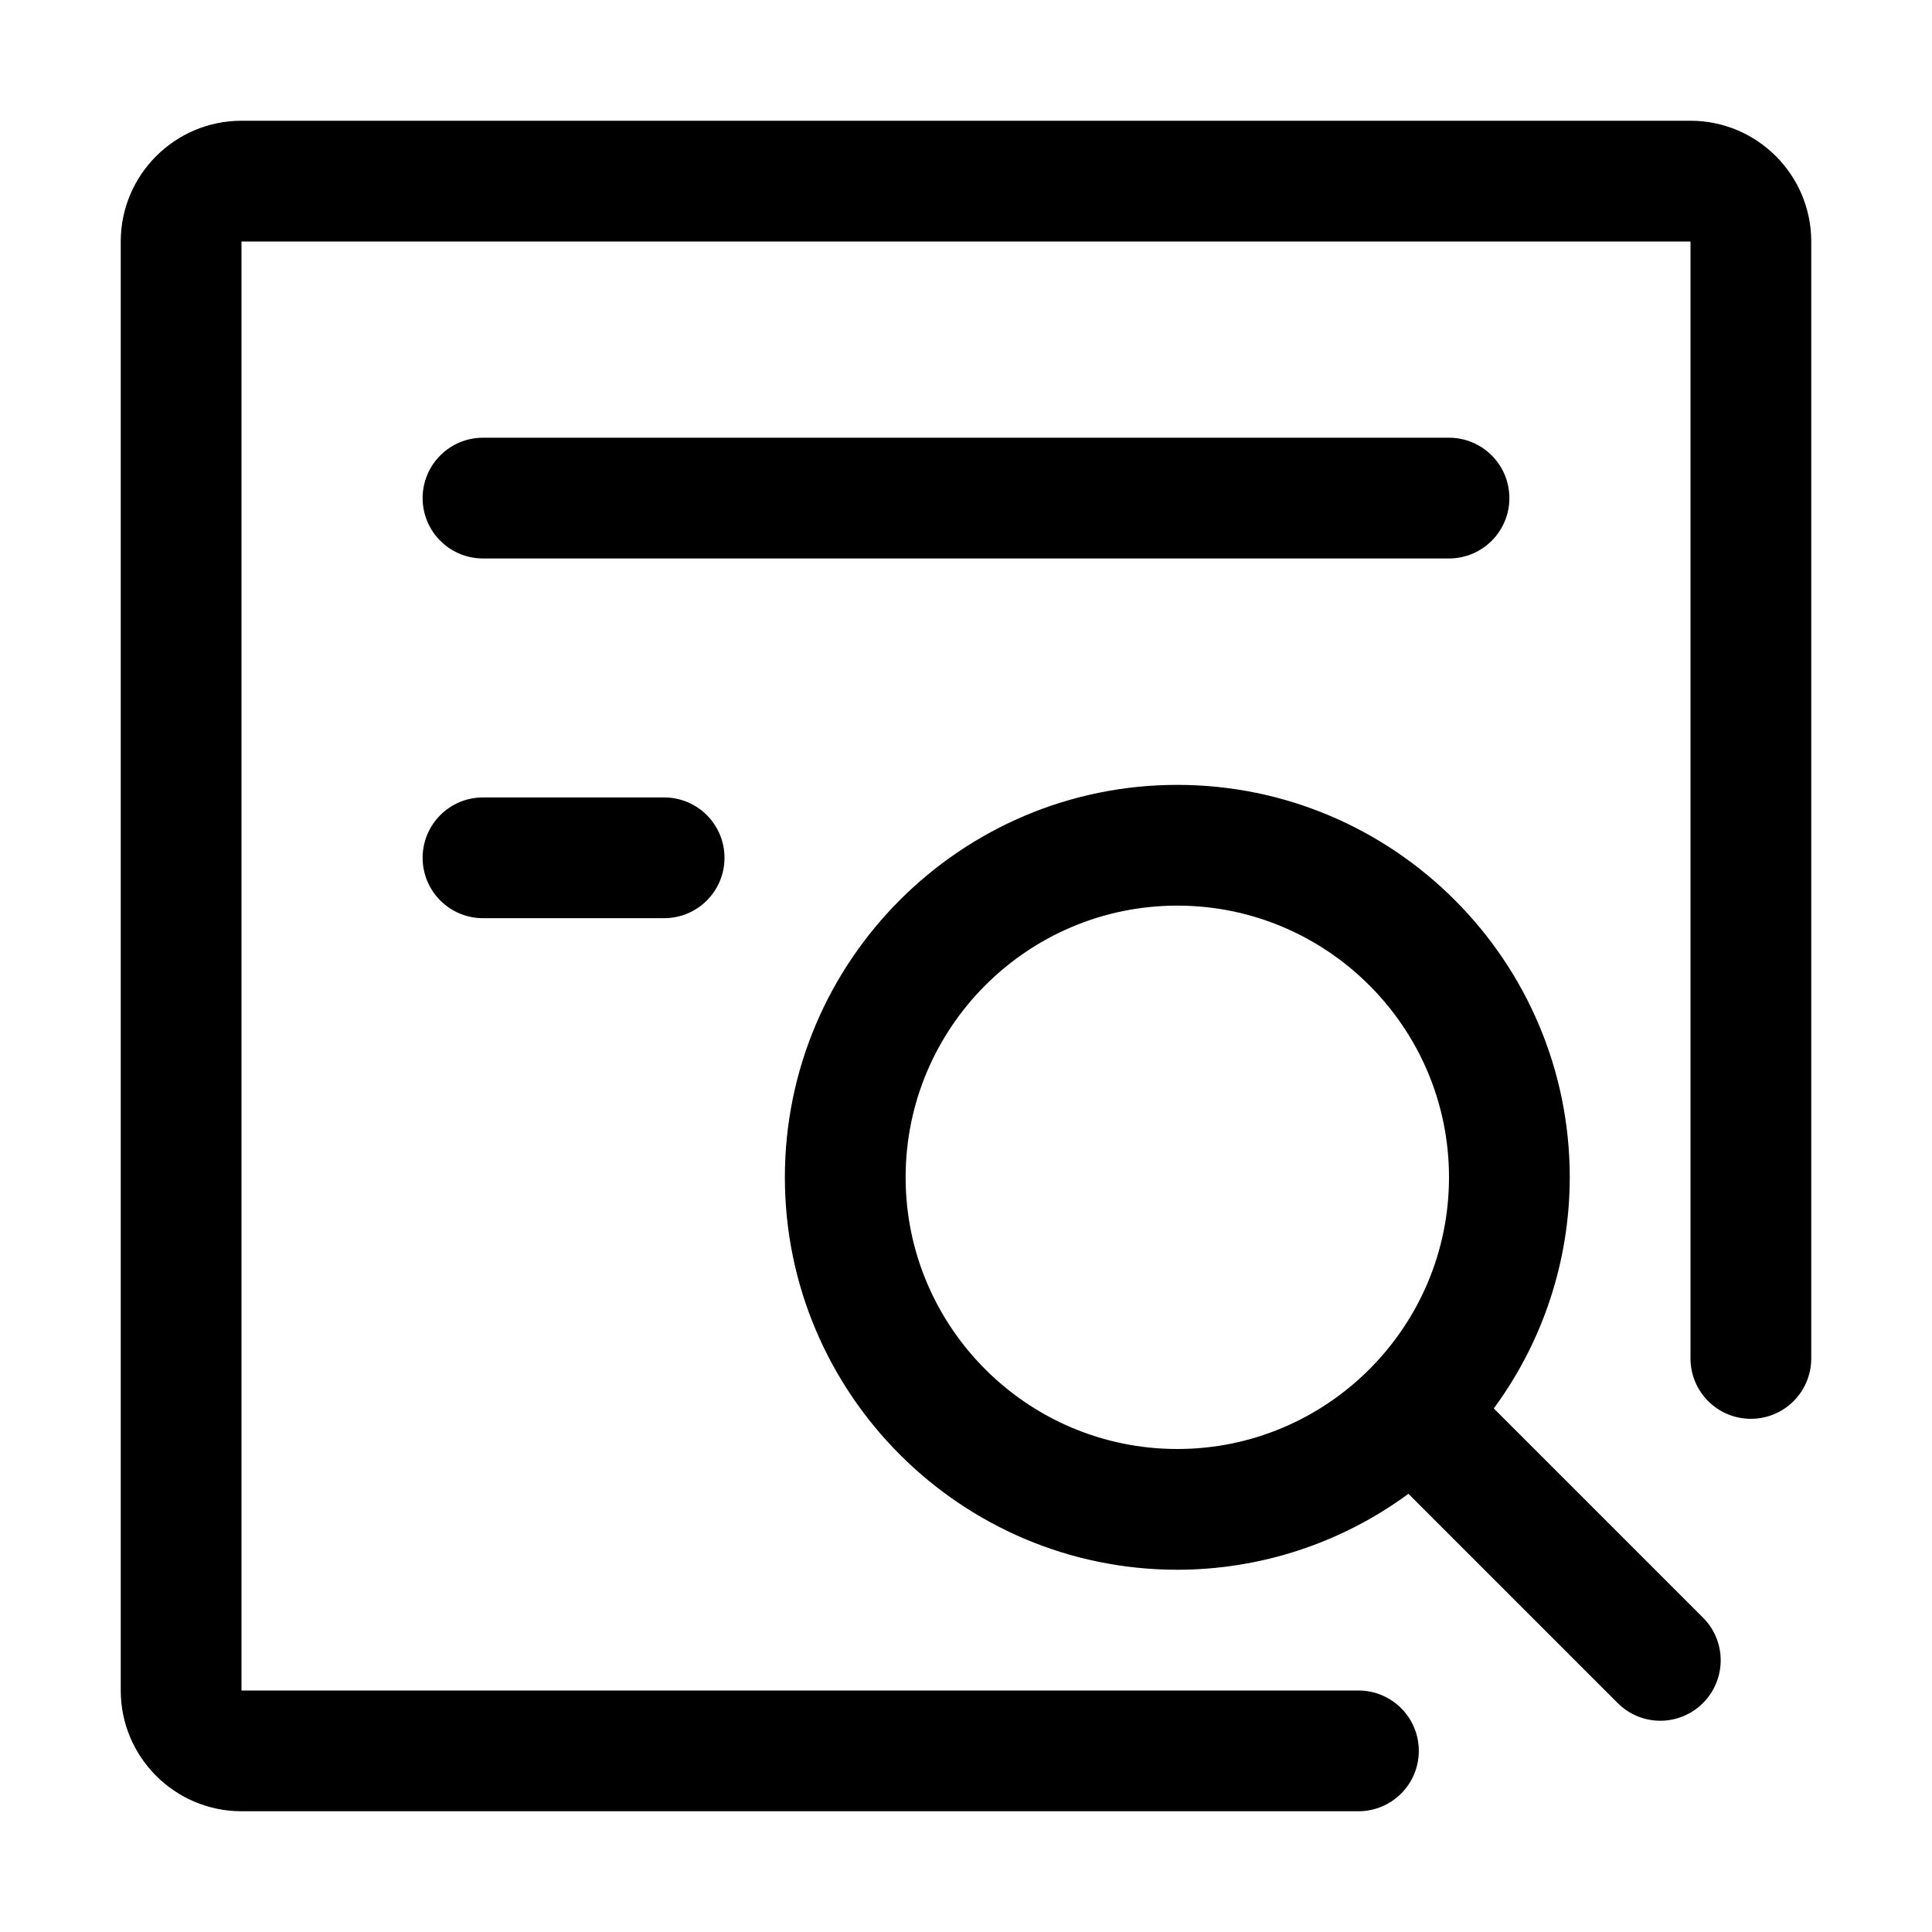
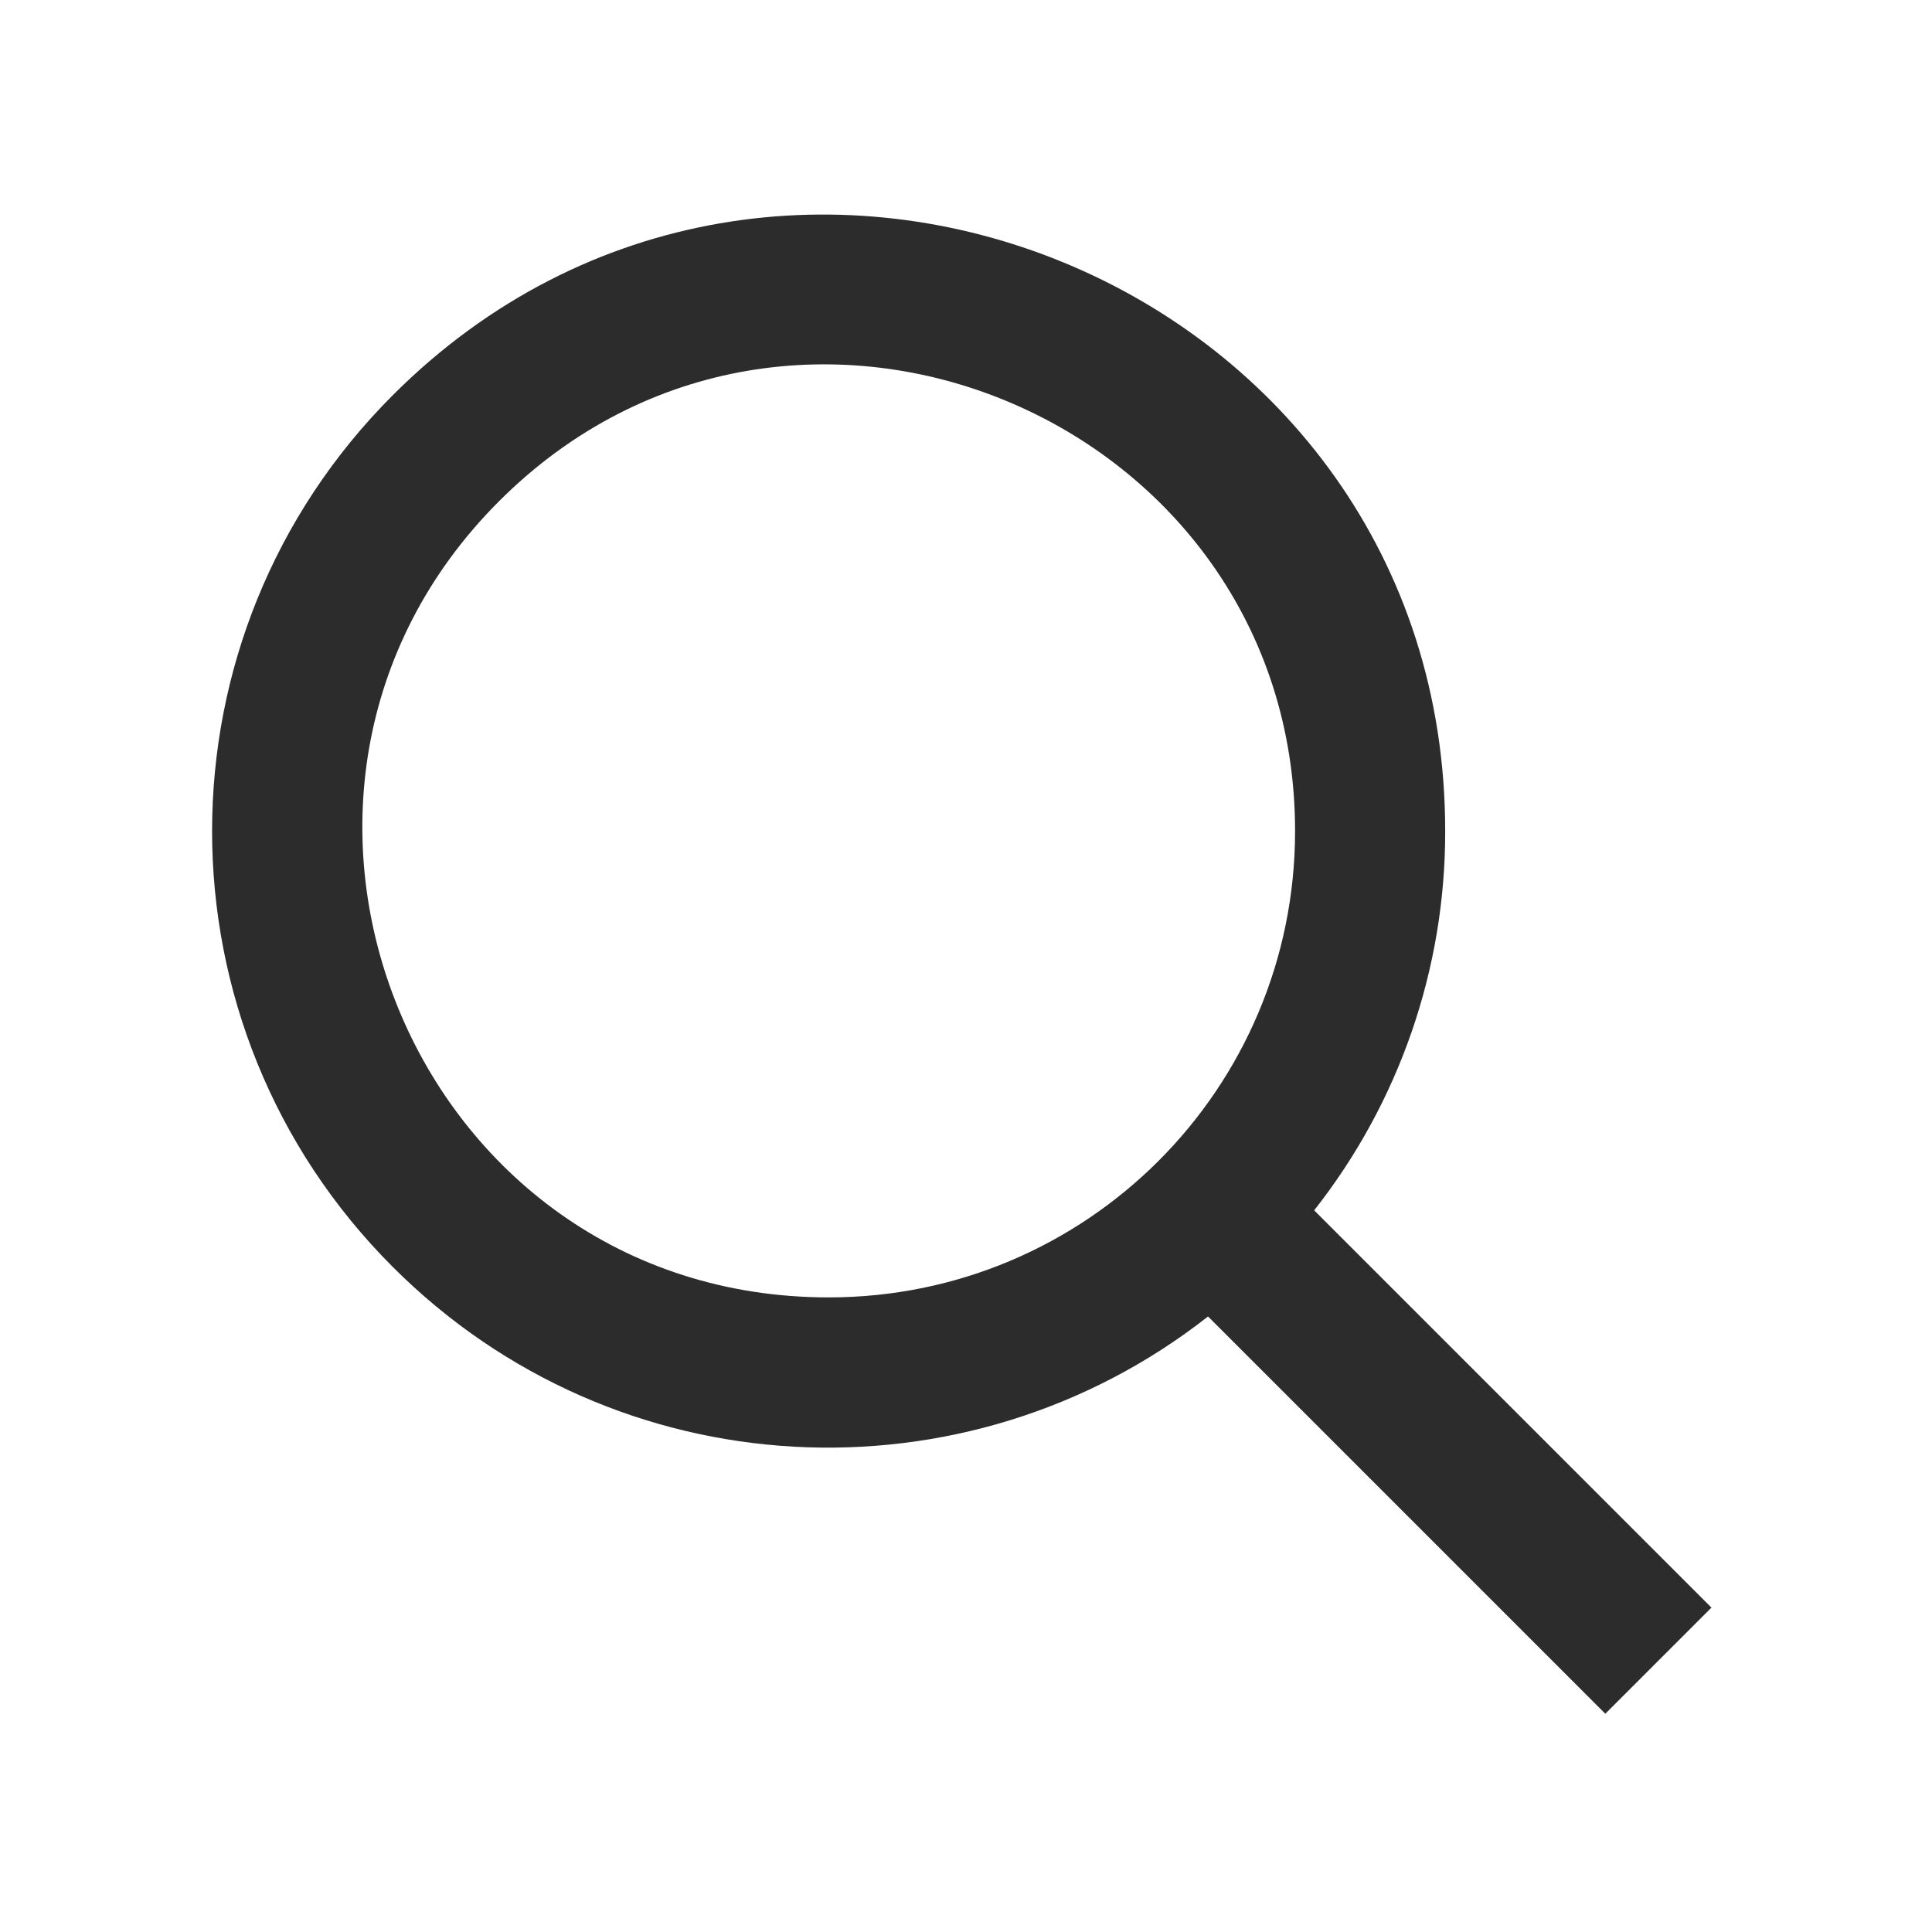
- <svg xmlns="http://www.w3.org/2000/svg" class="icon" width="200px" height="200.00px" viewBox="0 0 1024 1024" version="1.1">
-   <path fill="#000000" d="M896 64H128c-35.296 0-64 28.704-64 64v768c0 35.296 28.704 64 64 64h592a32 32 0 1 0 0-64H128V128h768v592a32 32 0 1 0 64 0V128c0-35.296-28.704-64-64-64zM791.744 746.496A206.752 206.752 0 0 0 832 624c0-114.688-93.312-208-208-208S416 509.312 416 624s93.312 208 208 208a206.752 206.752 0 0 0 122.496-40.256l110.88 110.88a31.904 31.904 0 0 0 45.248 0 31.968 31.968 0 0 0 0-45.248l-110.88-110.88zM480 624c0-79.392 64.608-144 144-144s144 64.608 144 144-64.608 144-144 144-144-64.608-144-144zM800 264a32 32 0 0 0-32-32H256a32 32 0 0 0 0 64h512a32 32 0 0 0 32-32zM256 422.656a32 32 0 0 0 0 64h96a32 32 0 0 0 0-64H256z" />
+ <svg xmlns="http://www.w3.org/2000/svg" t="1716731360214" class="icon" viewBox="0 0 1024 1024" version="1.1" p-id="2124" width="200" height="200">
+   <path d="M696.544 641.488a324 324 0 0 0 69.44-201.008c0-291.216-353.44-435.392-557.776-231.04-127.712 127.68-127.744 334.368-0.016 462.08 118.544 118.528 304.048 126.72 432.096 26.24l210.56 210.56 56.256-56.256-210.56-210.56z m-257.28 46.16c-221.04 0-329.056-267.712-174.8-421.952 155.824-155.824 421.952-43.728 421.952 174.768 0 136.576-110.528 247.184-247.168 247.184z" fill="#2c2c2c" p-id="2125" />
</svg>
